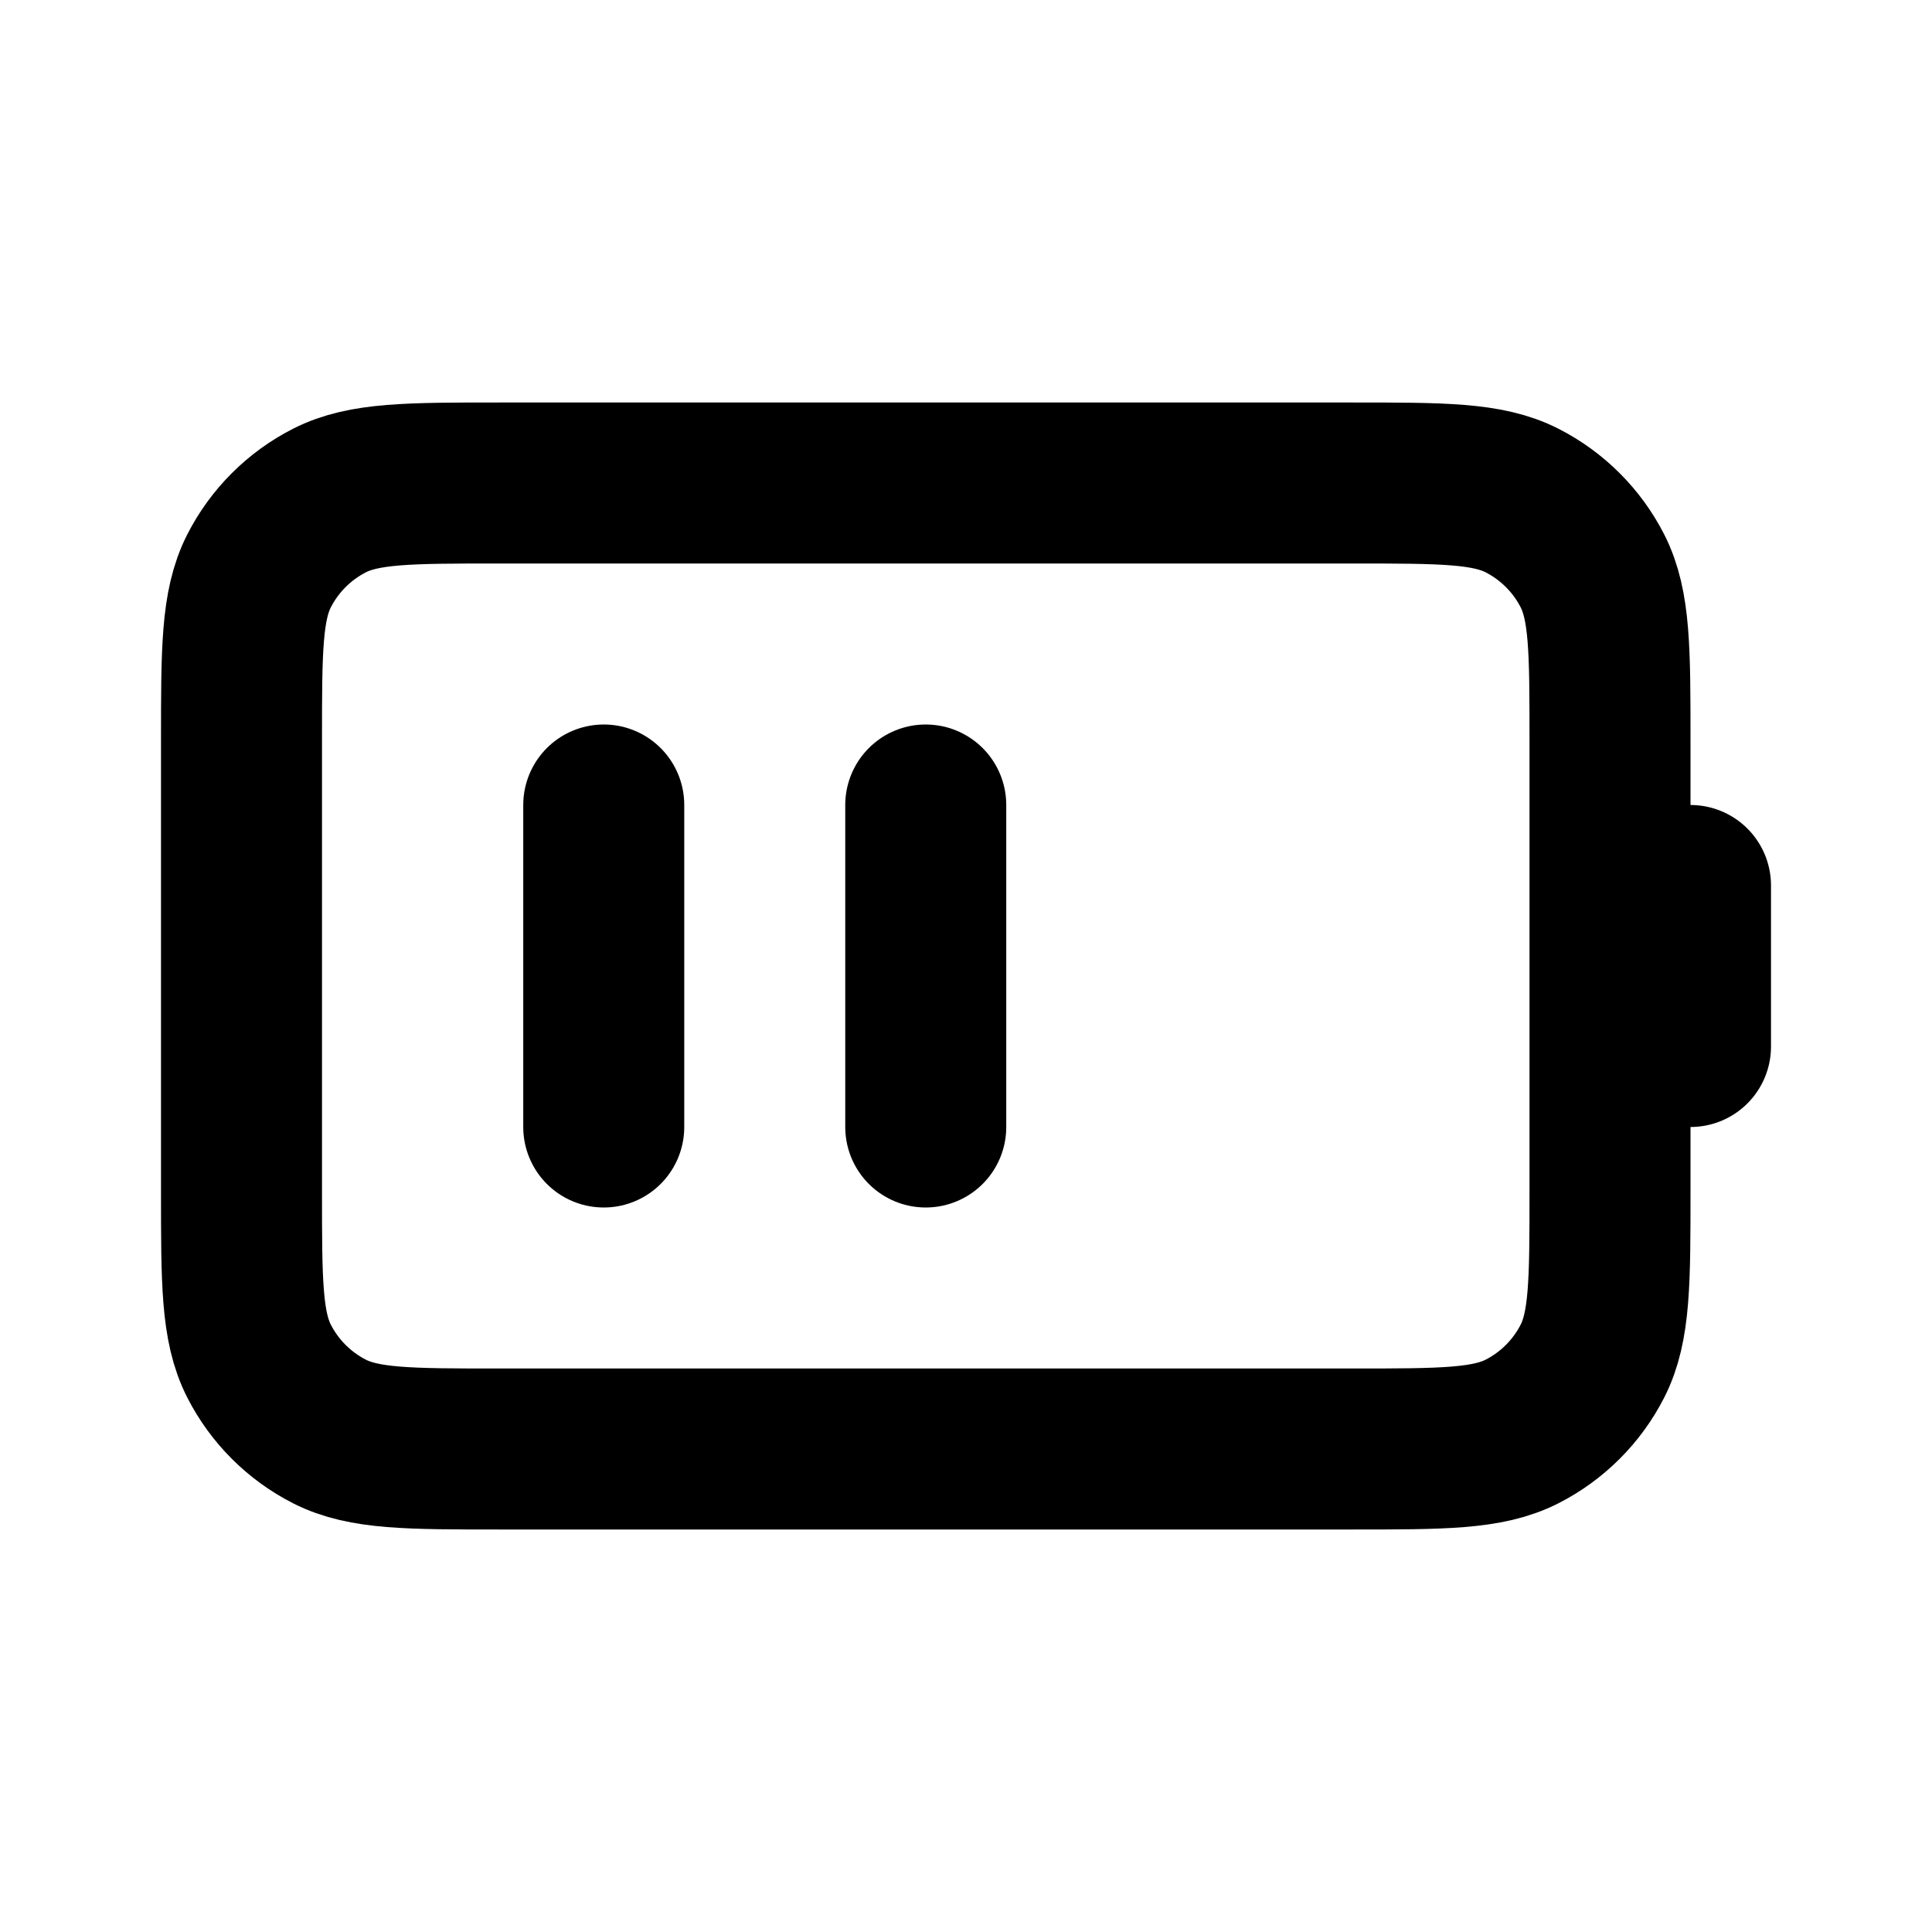
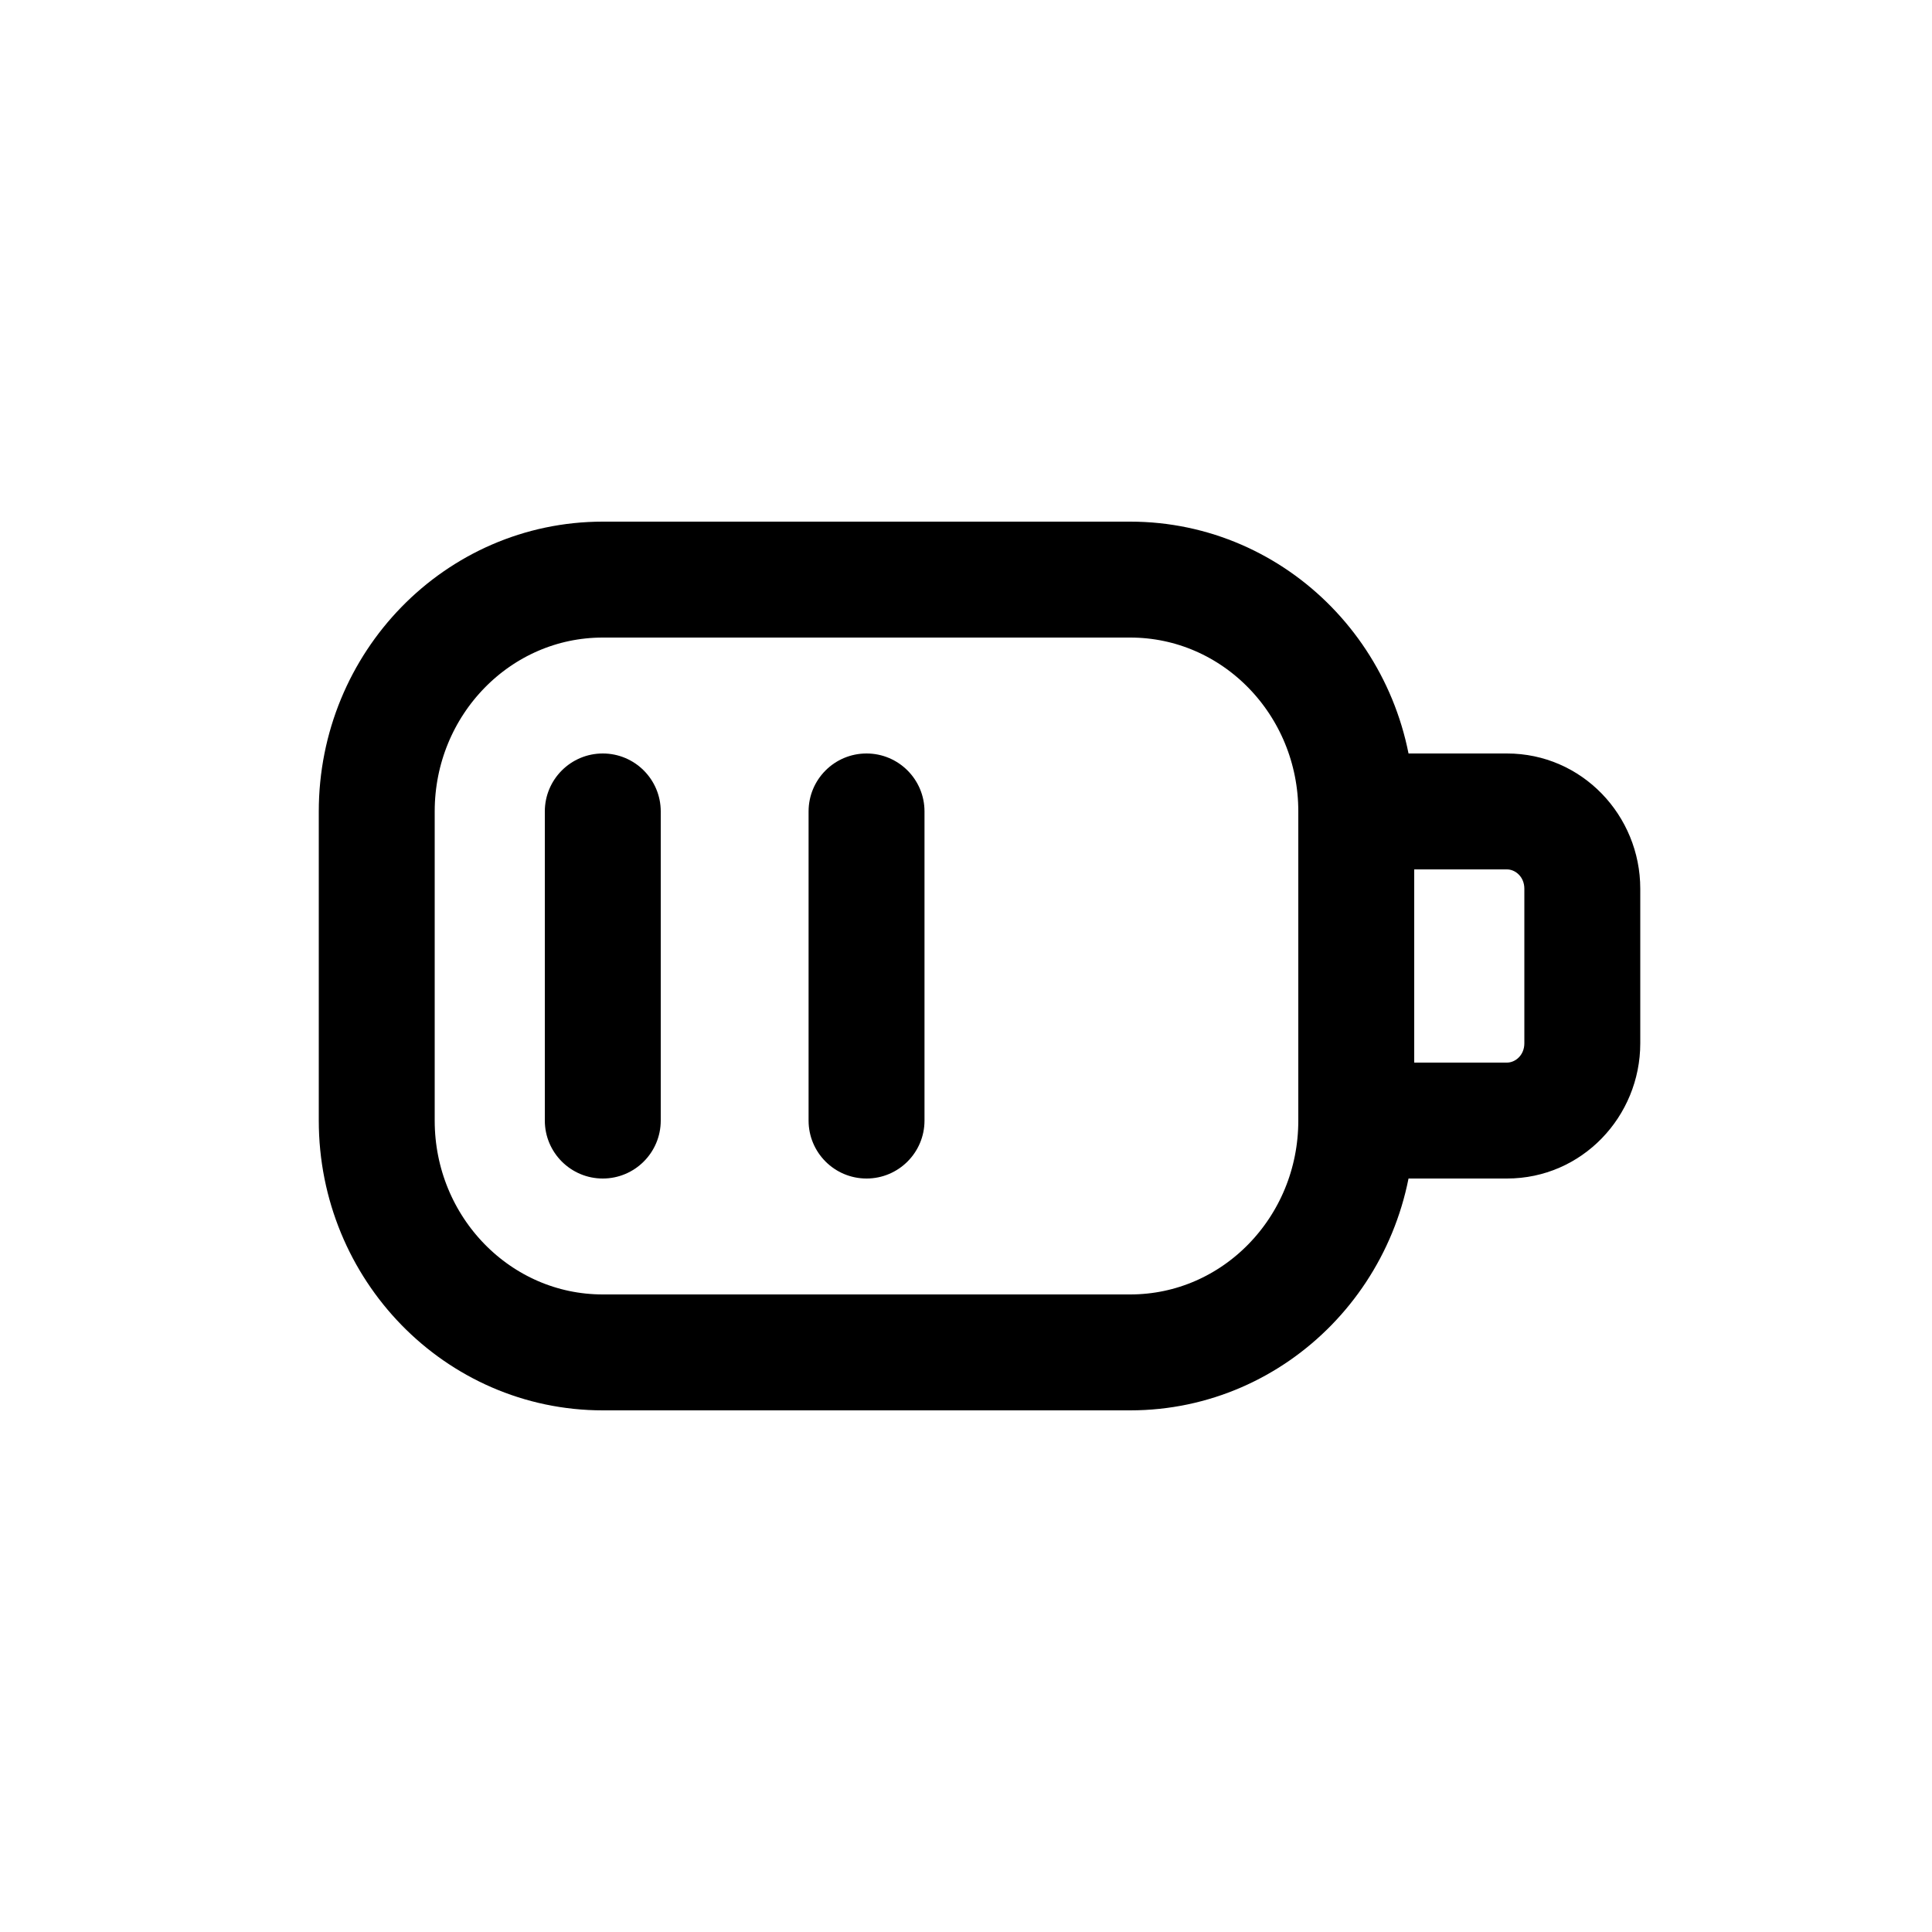
- <svg xmlns="http://www.w3.org/2000/svg" width="800px" height="800px" viewBox="0 0 24 24" fill="none">
-   <path d="M7.5 10V14M11.5 10V14M21 13V11M6.2 18H16.8C17.92 18 18.48 18 18.908 17.782C19.284 17.59 19.59 17.284 19.782 16.908C20 16.48 20 15.92 20 14.8V9.2C20 8.08 20 7.52 19.782 7.092C19.59 6.716 19.284 6.41 18.908 6.218C18.48 6 17.92 6 16.8 6H6.2C5.08 6 4.52 6 4.092 6.218C3.716 6.41 3.41 6.716 3.218 7.092C3 7.52 3 8.08 3 9.2V14.8C3 15.92 3 16.48 3.218 16.908C3.41 17.284 3.716 17.59 4.092 17.782C4.52 18 5.08 18 6.2 18Z" stroke="#000000" stroke-width="2" stroke-linecap="round" stroke-linejoin="round" />
+ <svg xmlns="http://www.w3.org/2000/svg" width="800px" height="800px" viewBox="0 -0.5 25 25" fill="none">
+   <path fill-rule="evenodd" clip-rule="evenodd" d="M4.875 10C4.875 8.343 6.185 7 7.8 7H14.625C16.241 7 17.55 8.343 17.55 10V14C17.55 15.657 16.241 17 14.625 17H7.8C6.185 17 4.875 15.657 4.875 14V10Z" stroke="#000000" stroke-width="1.5" stroke-linecap="round" stroke-linejoin="round" />
+   <path d="M17.55 9.25C17.136 9.25 16.8 9.586 16.8 10C16.8 10.414 17.136 10.75 17.55 10.75V9.25ZM17.55 13.25C17.136 13.25 16.8 13.586 16.8 14C16.8 14.414 17.136 14.75 17.55 14.75V13.25ZM7.05 14C7.05 14.414 7.386 14.75 7.8 14.75C8.214 14.75 8.55 14.414 8.55 14H7.05ZM8.55 10C8.55 9.586 8.214 9.25 7.8 9.25C7.386 9.25 7.05 9.586 7.05 10H8.55ZM10.463 14C10.463 14.414 10.798 14.75 11.213 14.75C11.627 14.75 11.963 14.414 11.963 14H10.463ZM11.963 10C11.963 9.586 11.627 9.25 11.213 9.25C10.798 9.25 10.463 9.586 10.463 10H11.963ZM17.55 10.75H19.5V9.25H17.55V10.75ZM19.5 10.75C19.607 10.75 19.725 10.844 19.725 11H21.225C21.225 10.052 20.471 9.25 19.5 9.25V10.75ZM19.725 11V13H21.225V11H19.725ZM19.725 13C19.725 13.156 19.607 13.25 19.5 13.25V14.75C20.471 14.75 21.225 13.948 21.225 13H19.725ZM19.5 13.25H17.55V14.75H19.5V13.25ZM8.55 14V10H7.05V14H8.55ZM11.963 14V10H10.463V14H11.963Z" fill="#000000" />
</svg>
